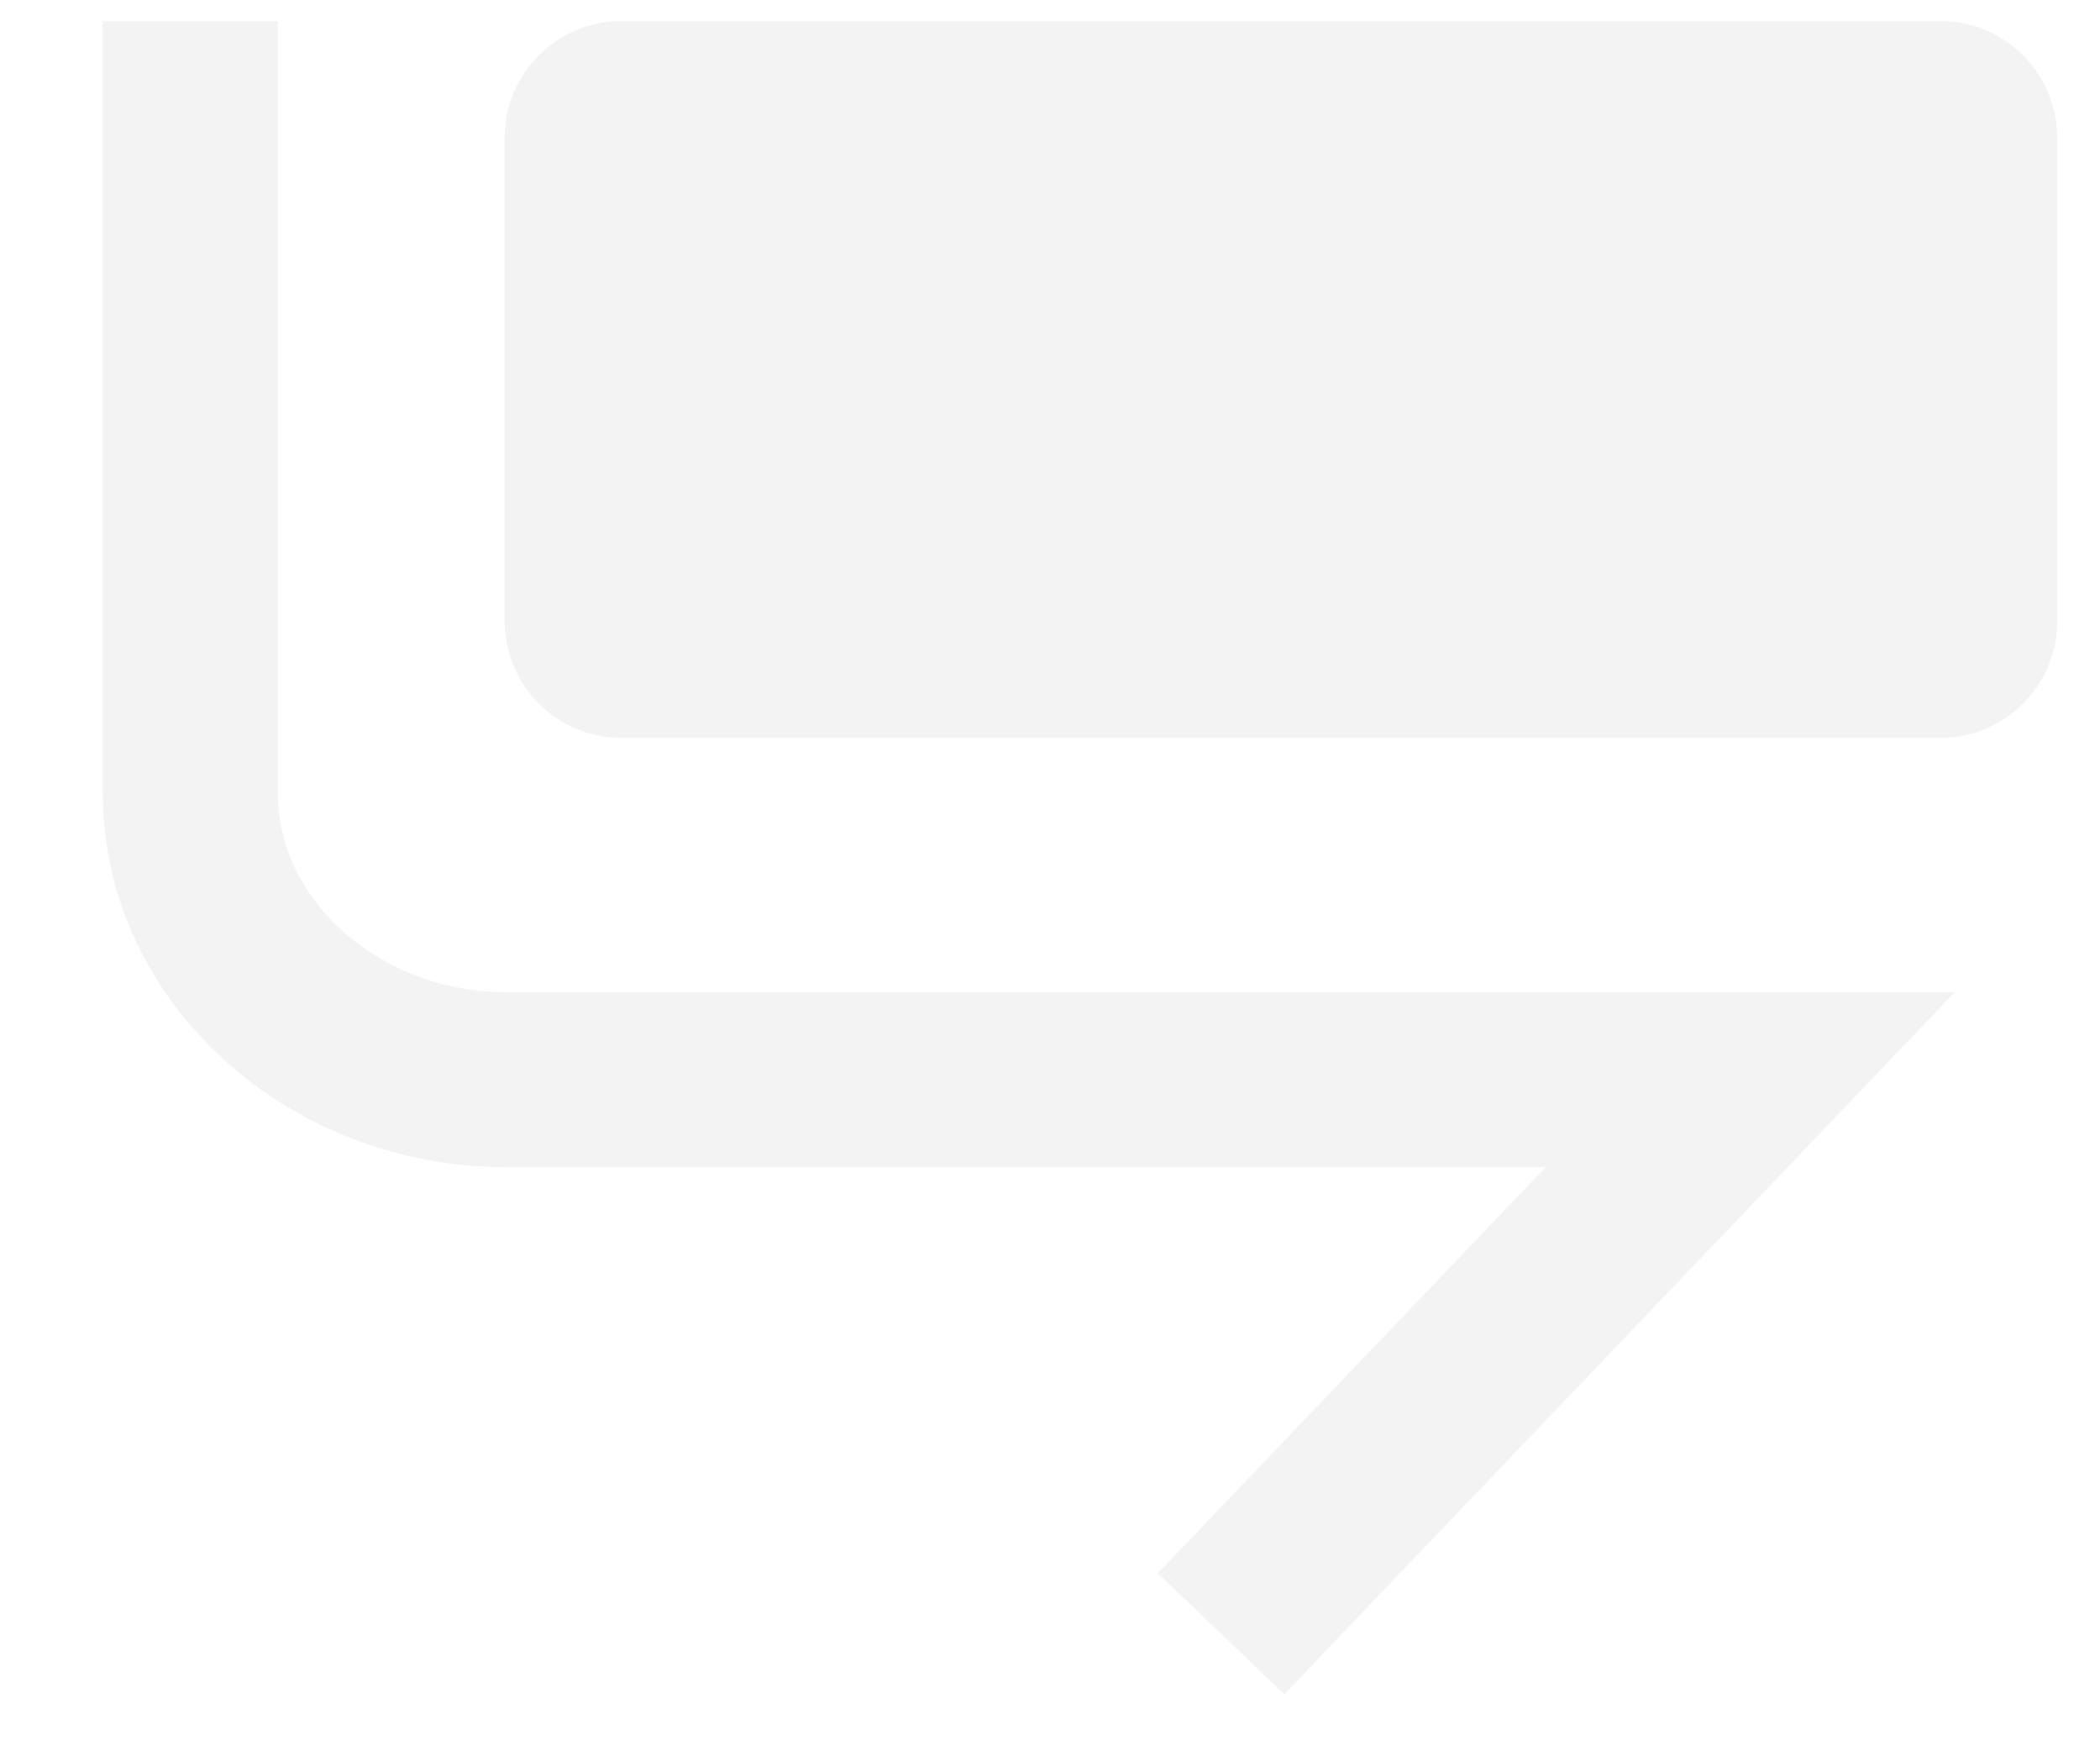
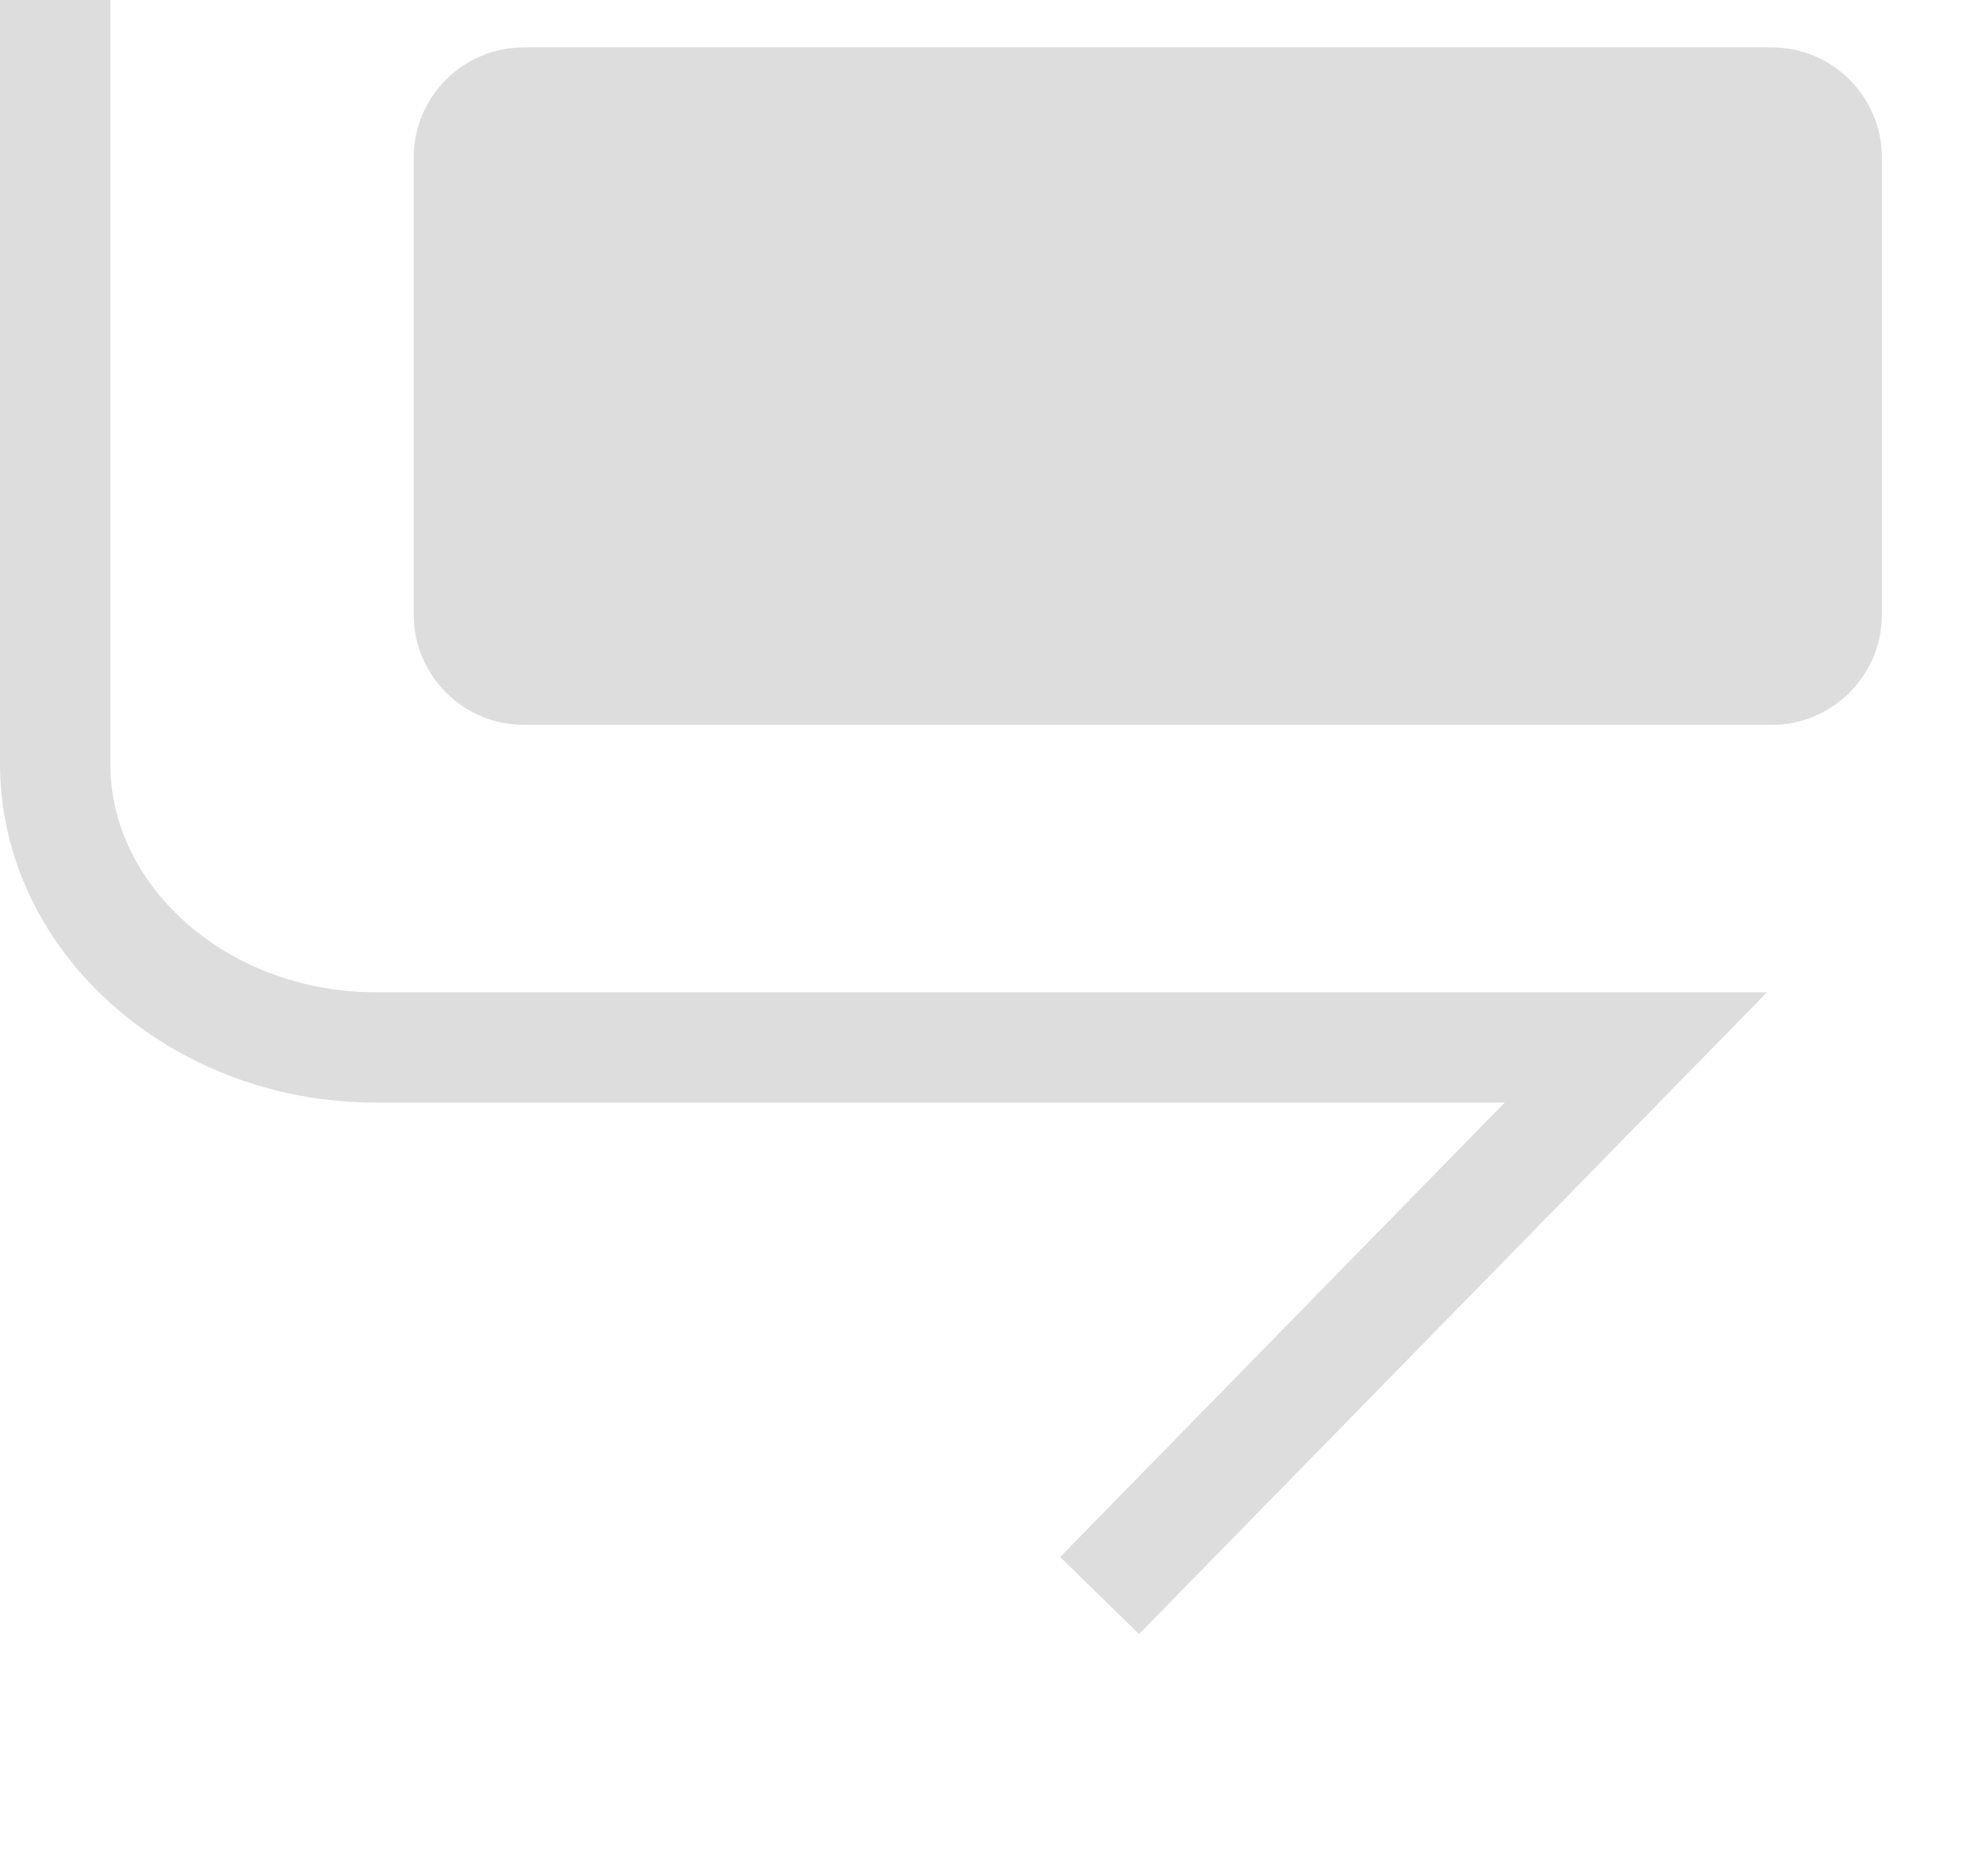
- <svg xmlns="http://www.w3.org/2000/svg" width="18" height="15" viewBox="0 0 18 15" fill="none">
-   <g id="Group 4">
-     <path id="Vector" d="M10.466 14L15.002 9.252H4.34C2.859 9.252 1.631 8.15 1.631 6.795V0.181" stroke="#F3F3F3" stroke-width="1.5" stroke-miterlimit="10" />
-     <rect id="Rectangle 130" width="13.307" height="6.142" rx="1" transform="matrix(1 0 0 -1 4.32581 6.32288)" fill="#F3F3F3" />
-   </g>
+ <svg xmlns="http://www.w3.org/2000/svg" width="18" height="17" viewBox="0 0 18 17" fill="none">
+   <path d="M9.966 14.464L14.827 9.495L3.402 9.495C1.816 9.495 0.5 8.341 0.5 6.923L0.5 9.17912e-06" stroke="#DDDDDD" stroke-miterlimit="10" />
+   <rect width="13.307" height="6.142" rx="1" transform="matrix(1 8.74228e-08 8.74228e-08 -1 3.74945 6.57117)" fill="#DDDDDD" />
</svg>
